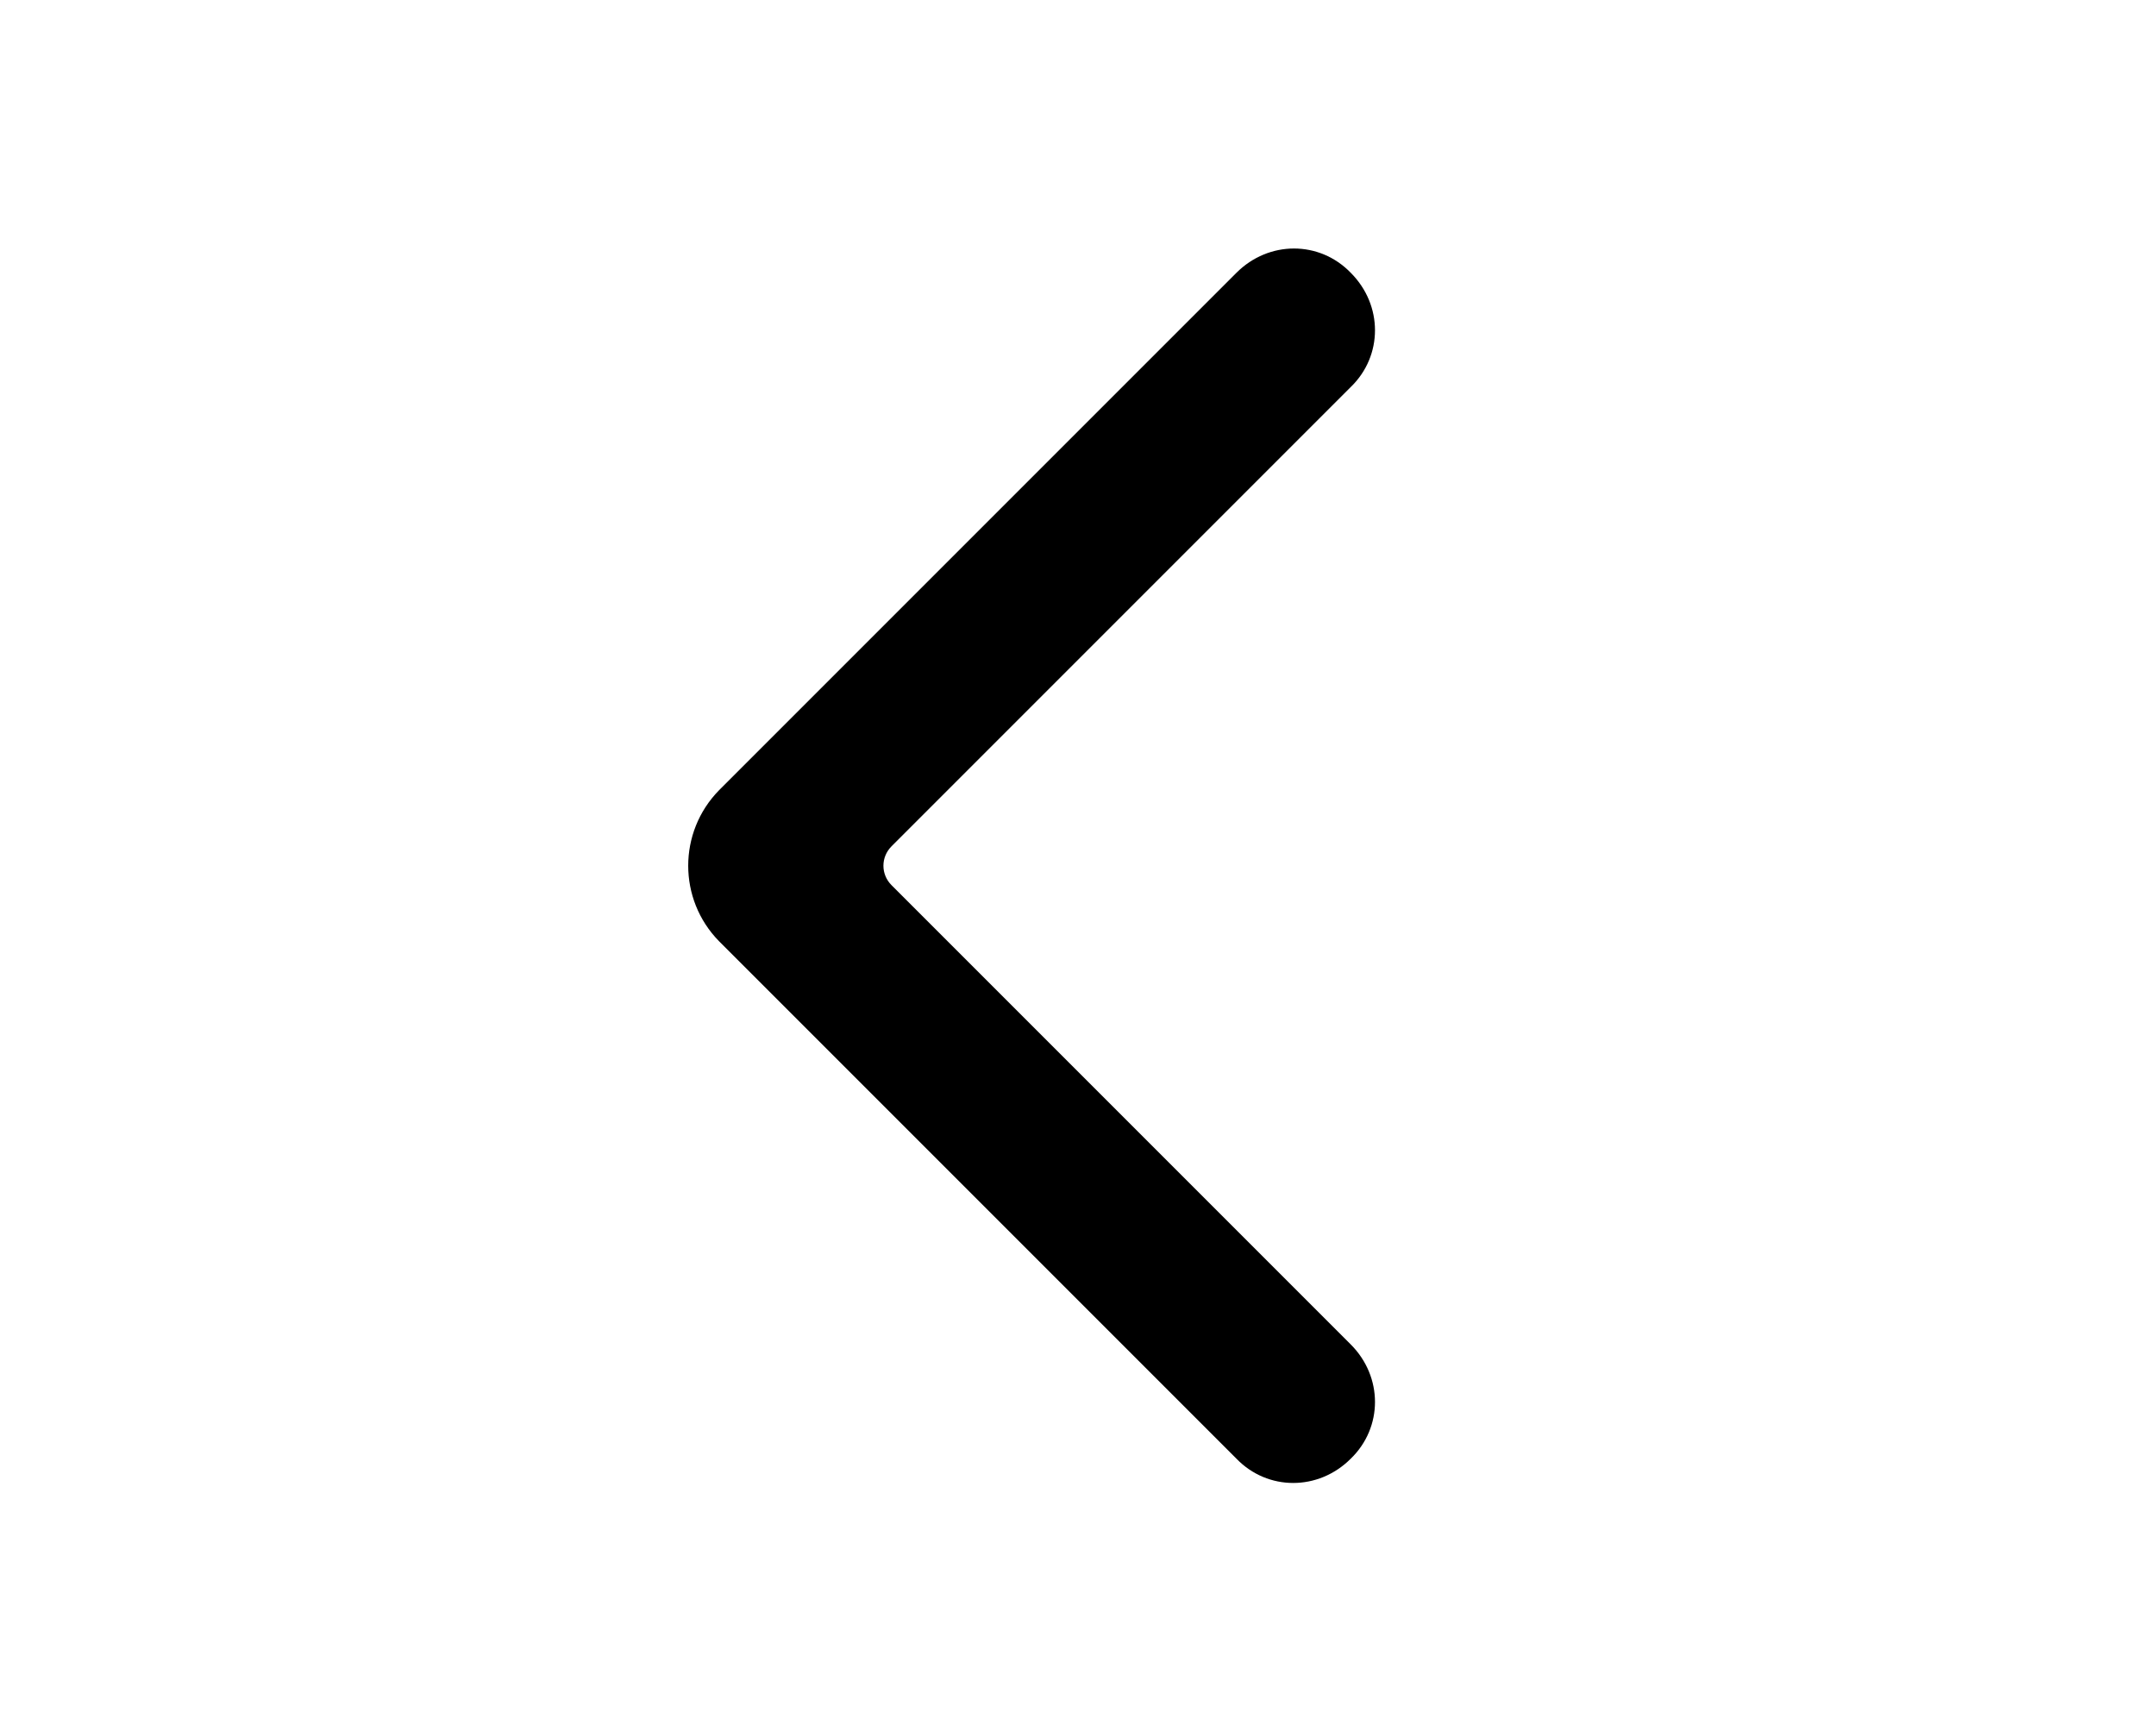
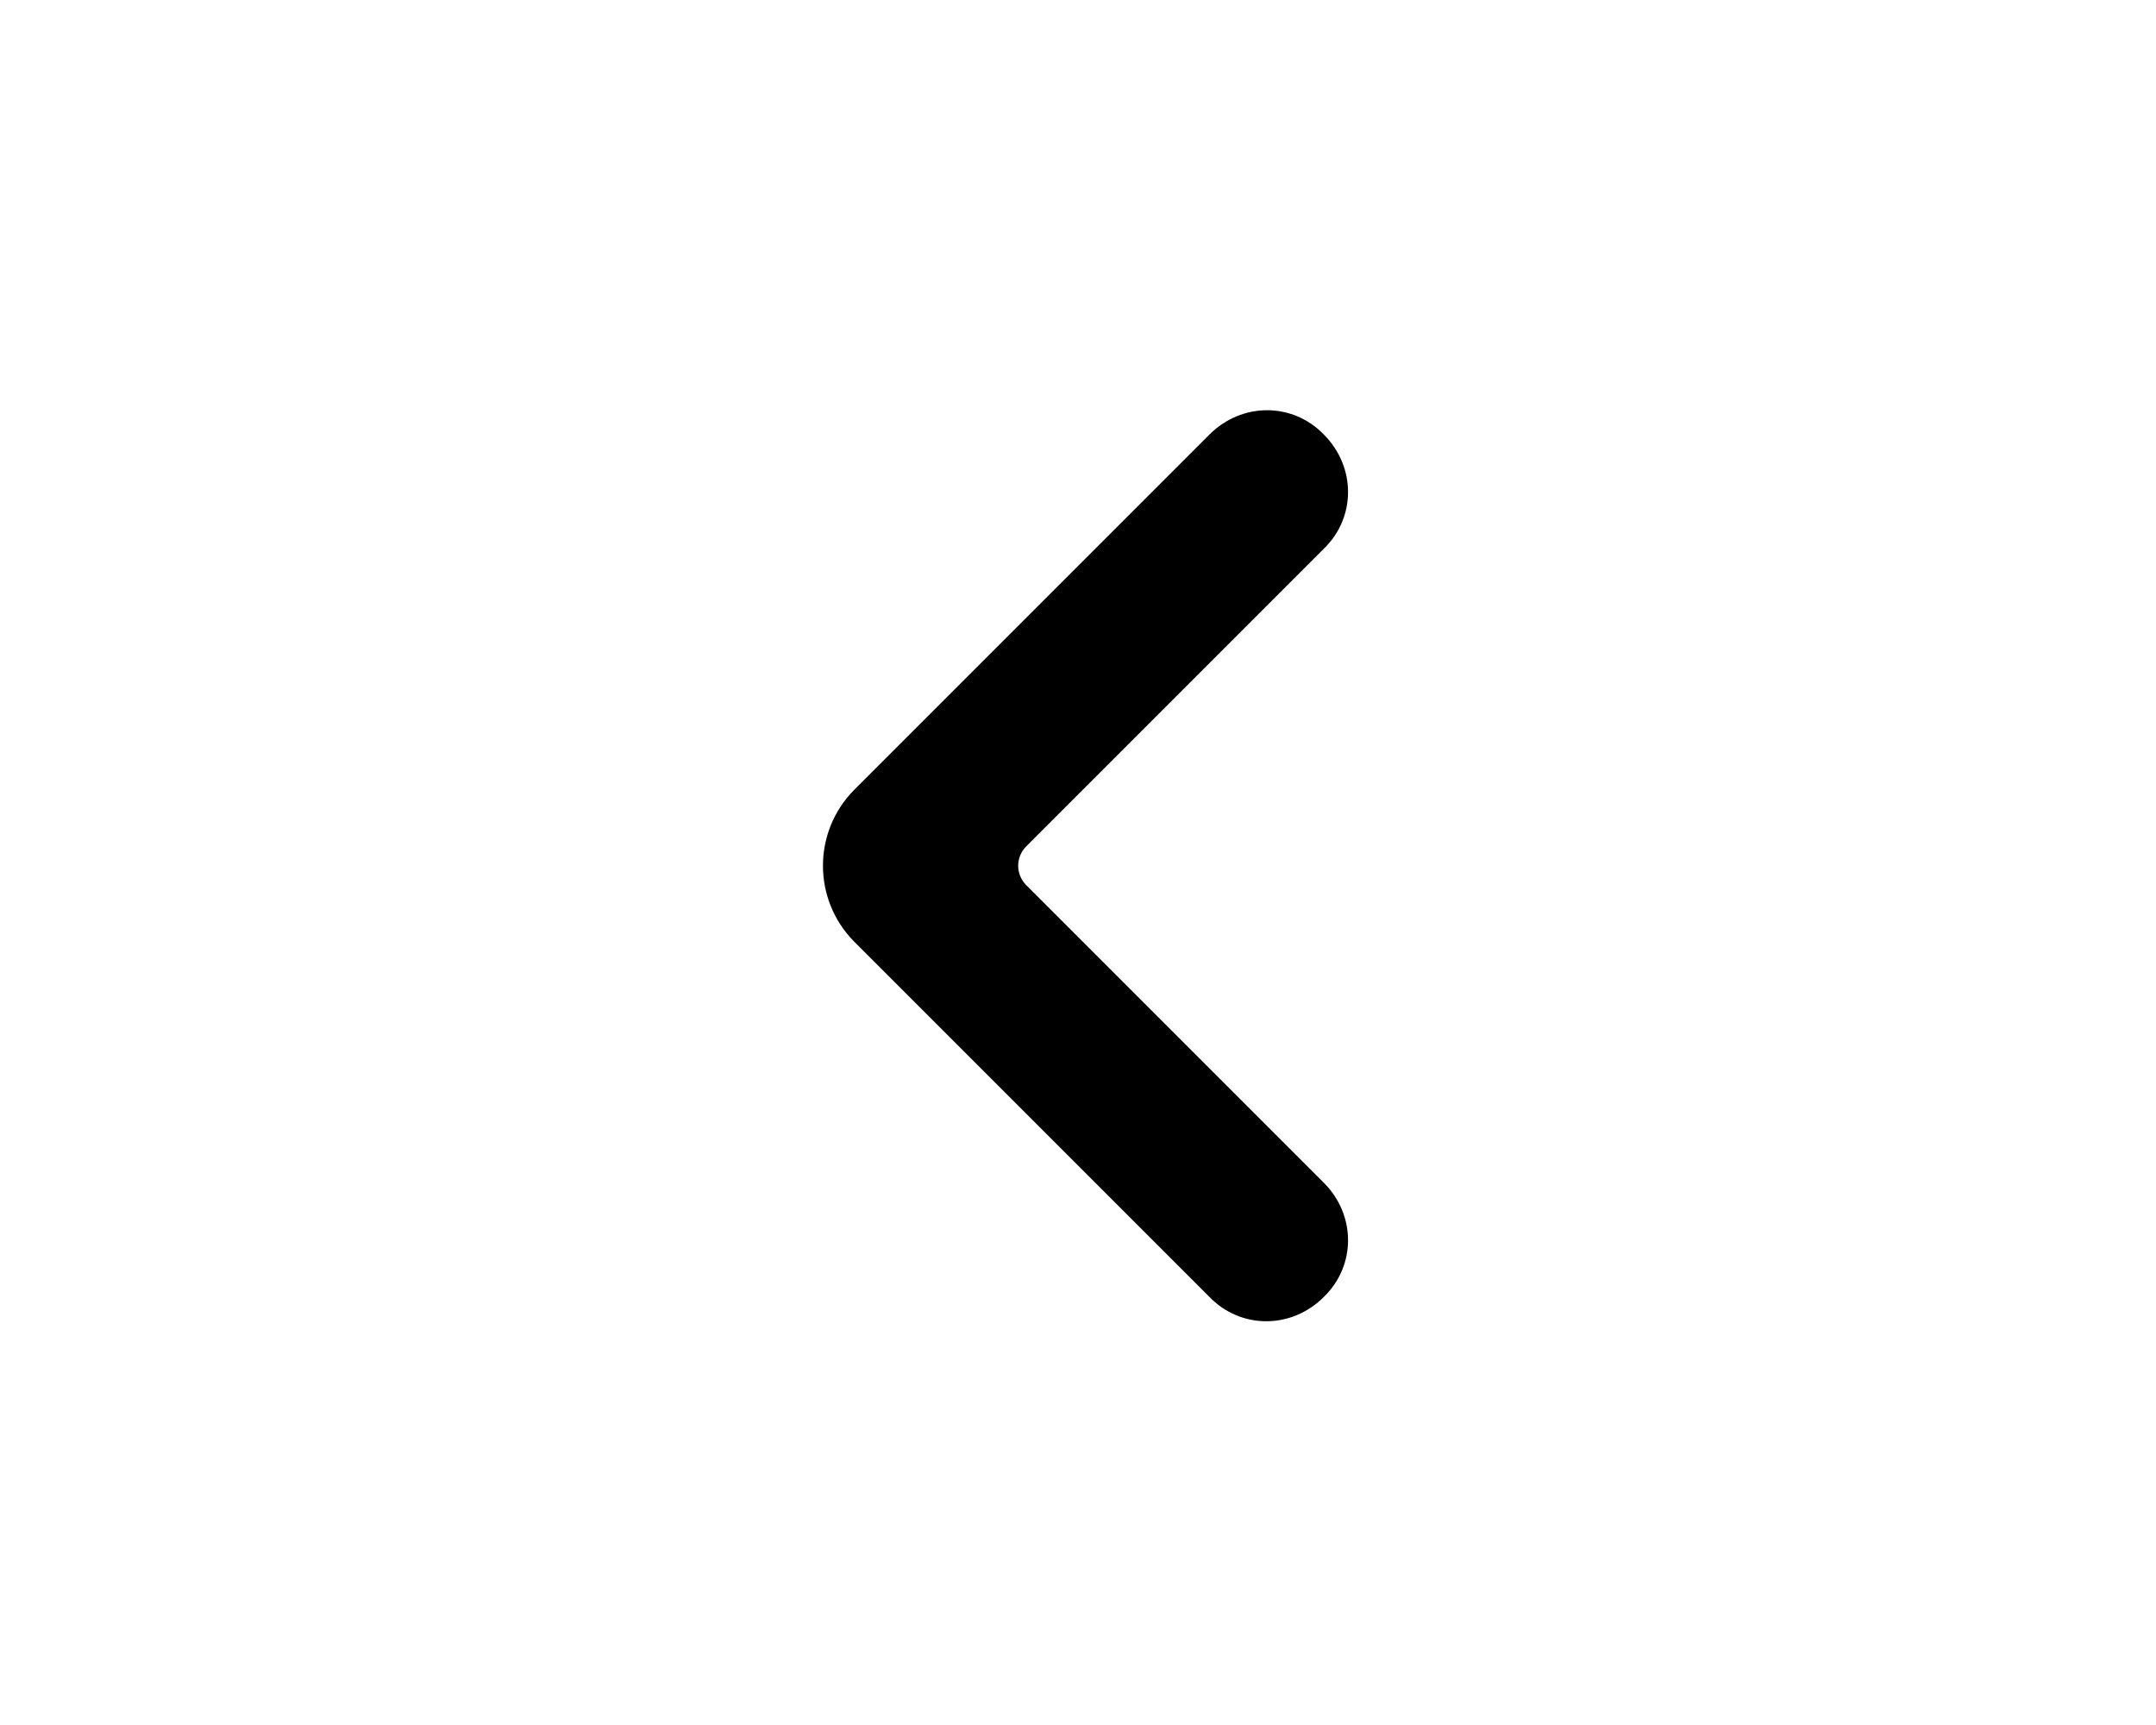
<svg xmlns="http://www.w3.org/2000/svg" viewBox="0 0 20 16" fill="currentColor">
-   <path fill-rule="evenodd" d="M11.47 2.53c.3-.3.77-.3 1.06 0 .3.3.3.77 0 1.06L8.27 7.85c-.1.1-.1.26 0 .36l4.26 4.26c.3.3.3.77 0 1.06-.3.3-.77.3-1.06 0l-4.8-4.8a1 1 0 0 1 0-1.4l4.8-4.8Z" />
+   <path fill-rule="evenodd" d="M11.22 4.03c.3-.3.77-.3 1.06 0 .3.3.3.77 0 1.06L9.52 7.85c-.1.1-.1.26 0 .36l2.76 2.76c.3.3.3.77 0 1.06-.3.3-.77.3-1.06 0l-3.3-3.3a1 1 0 0 1 0-1.4l3.3-3.3Z" />
</svg>
